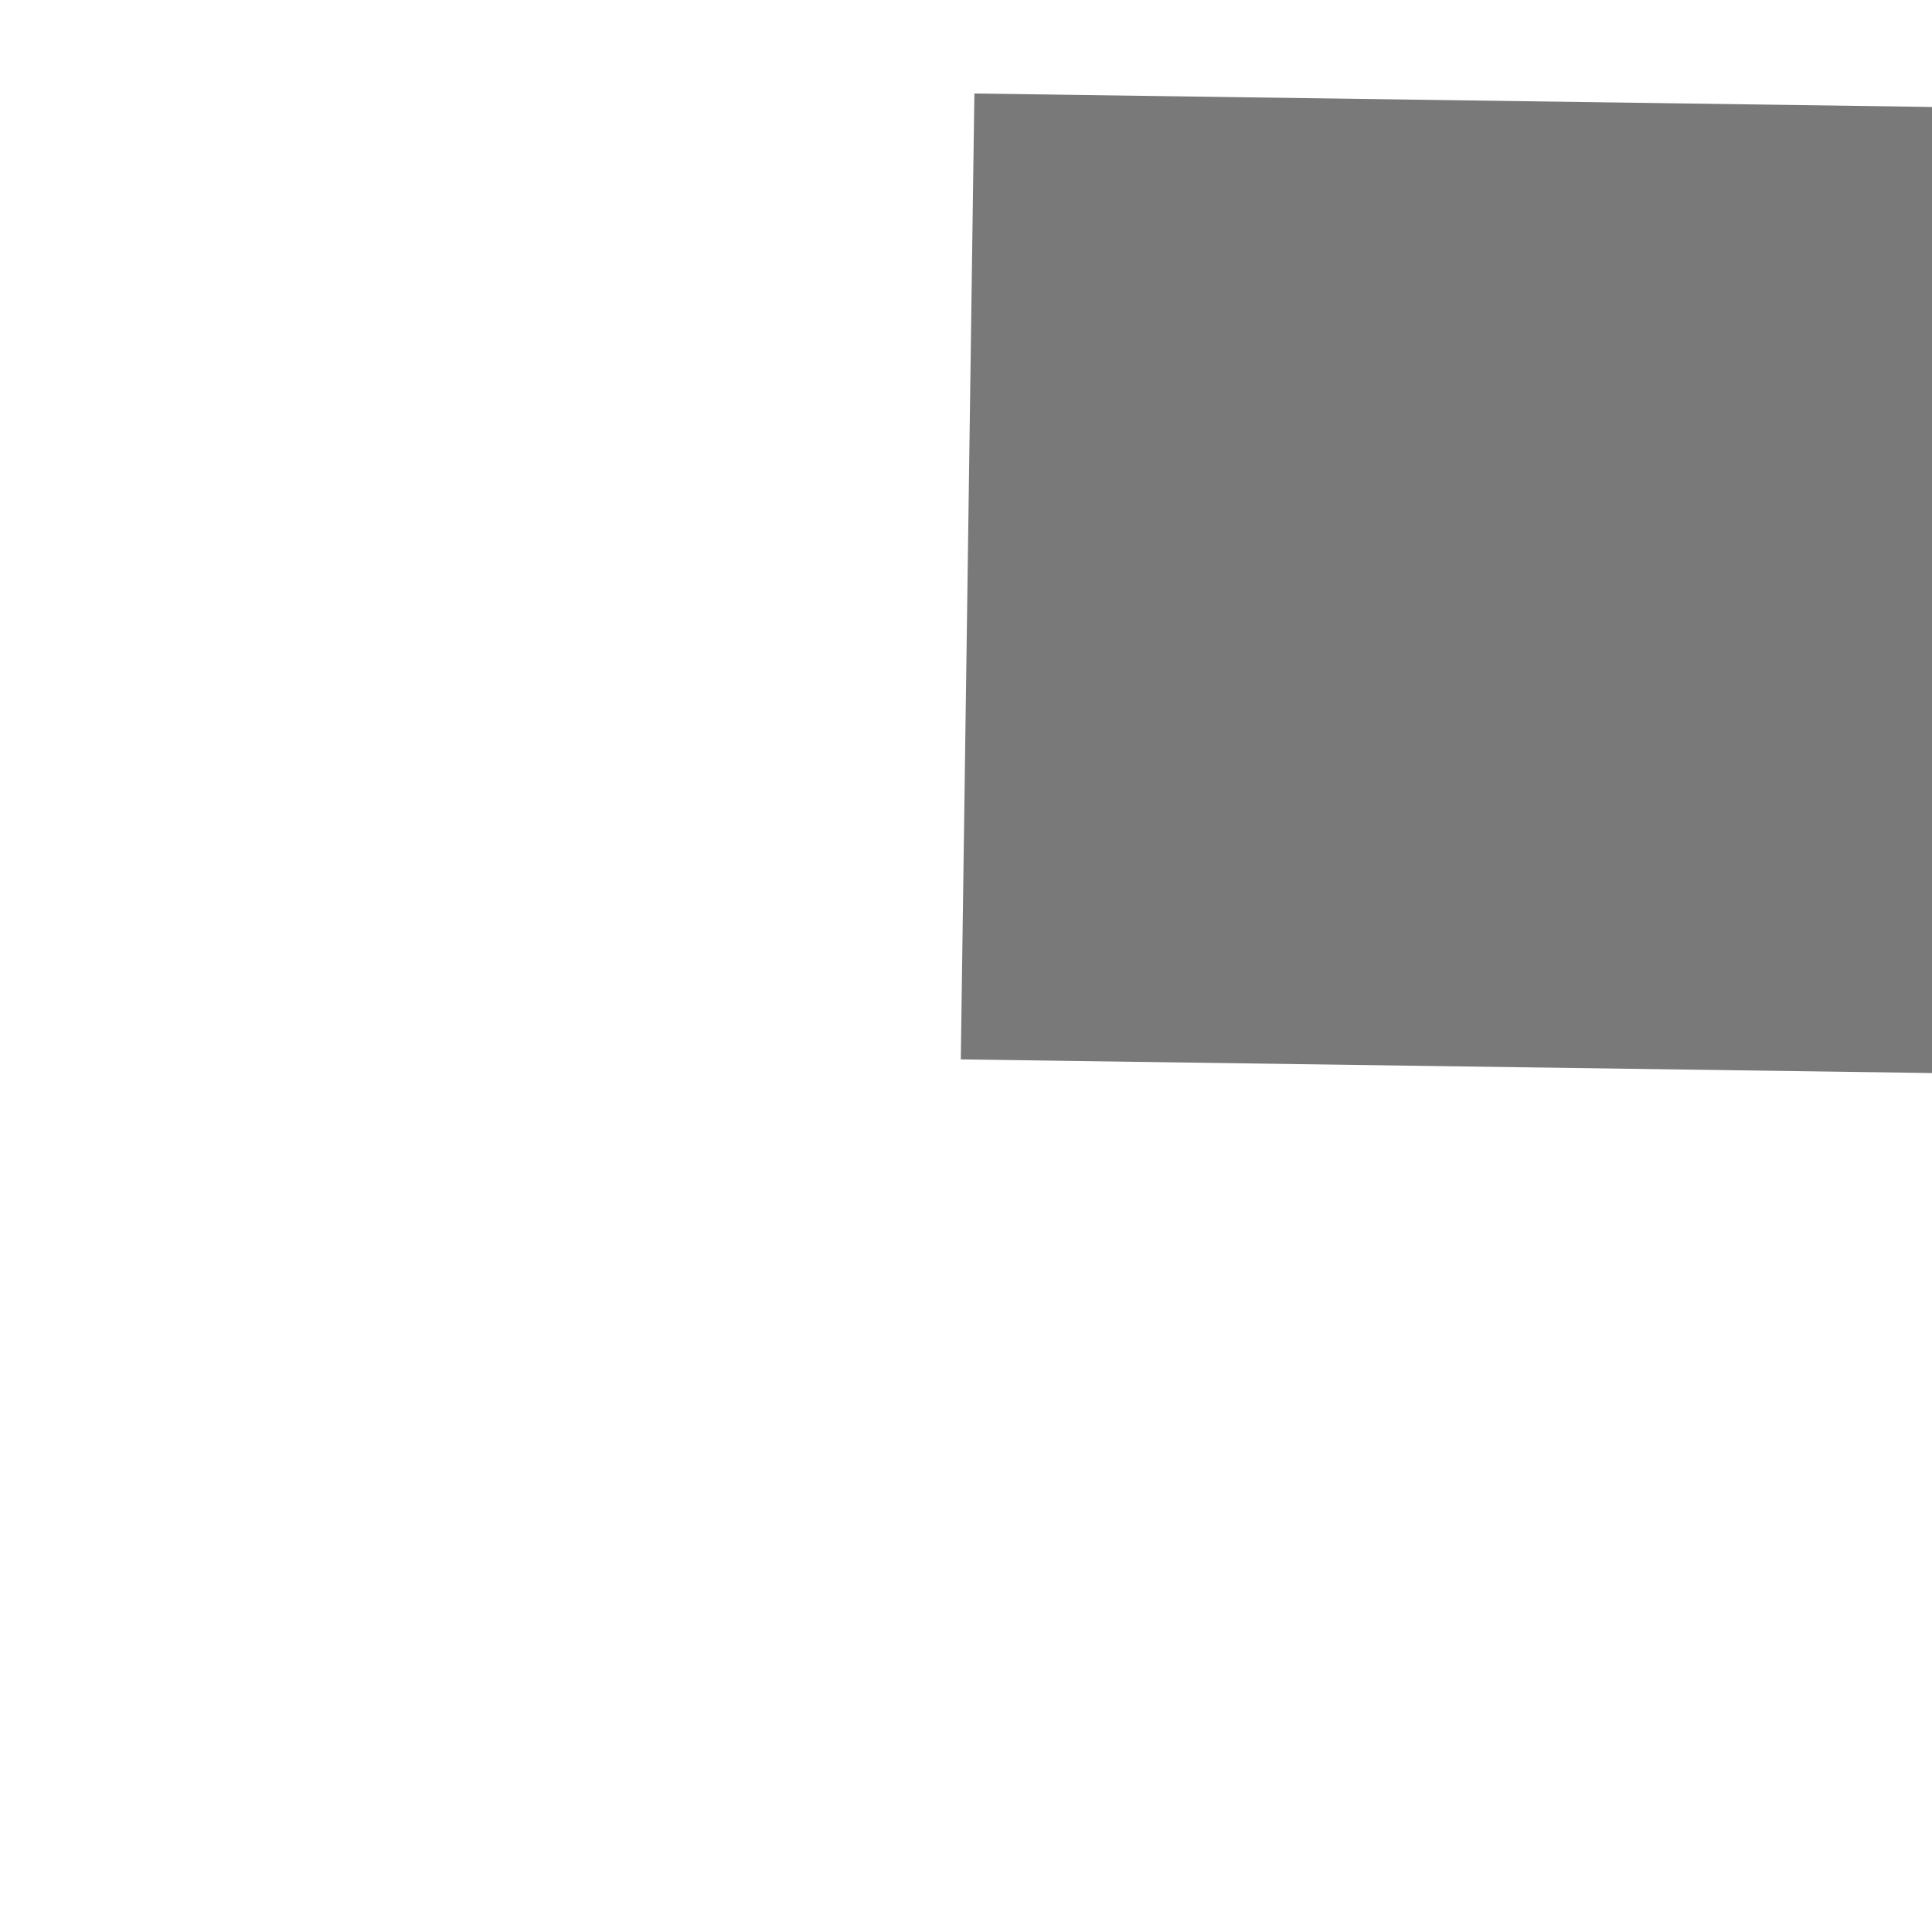
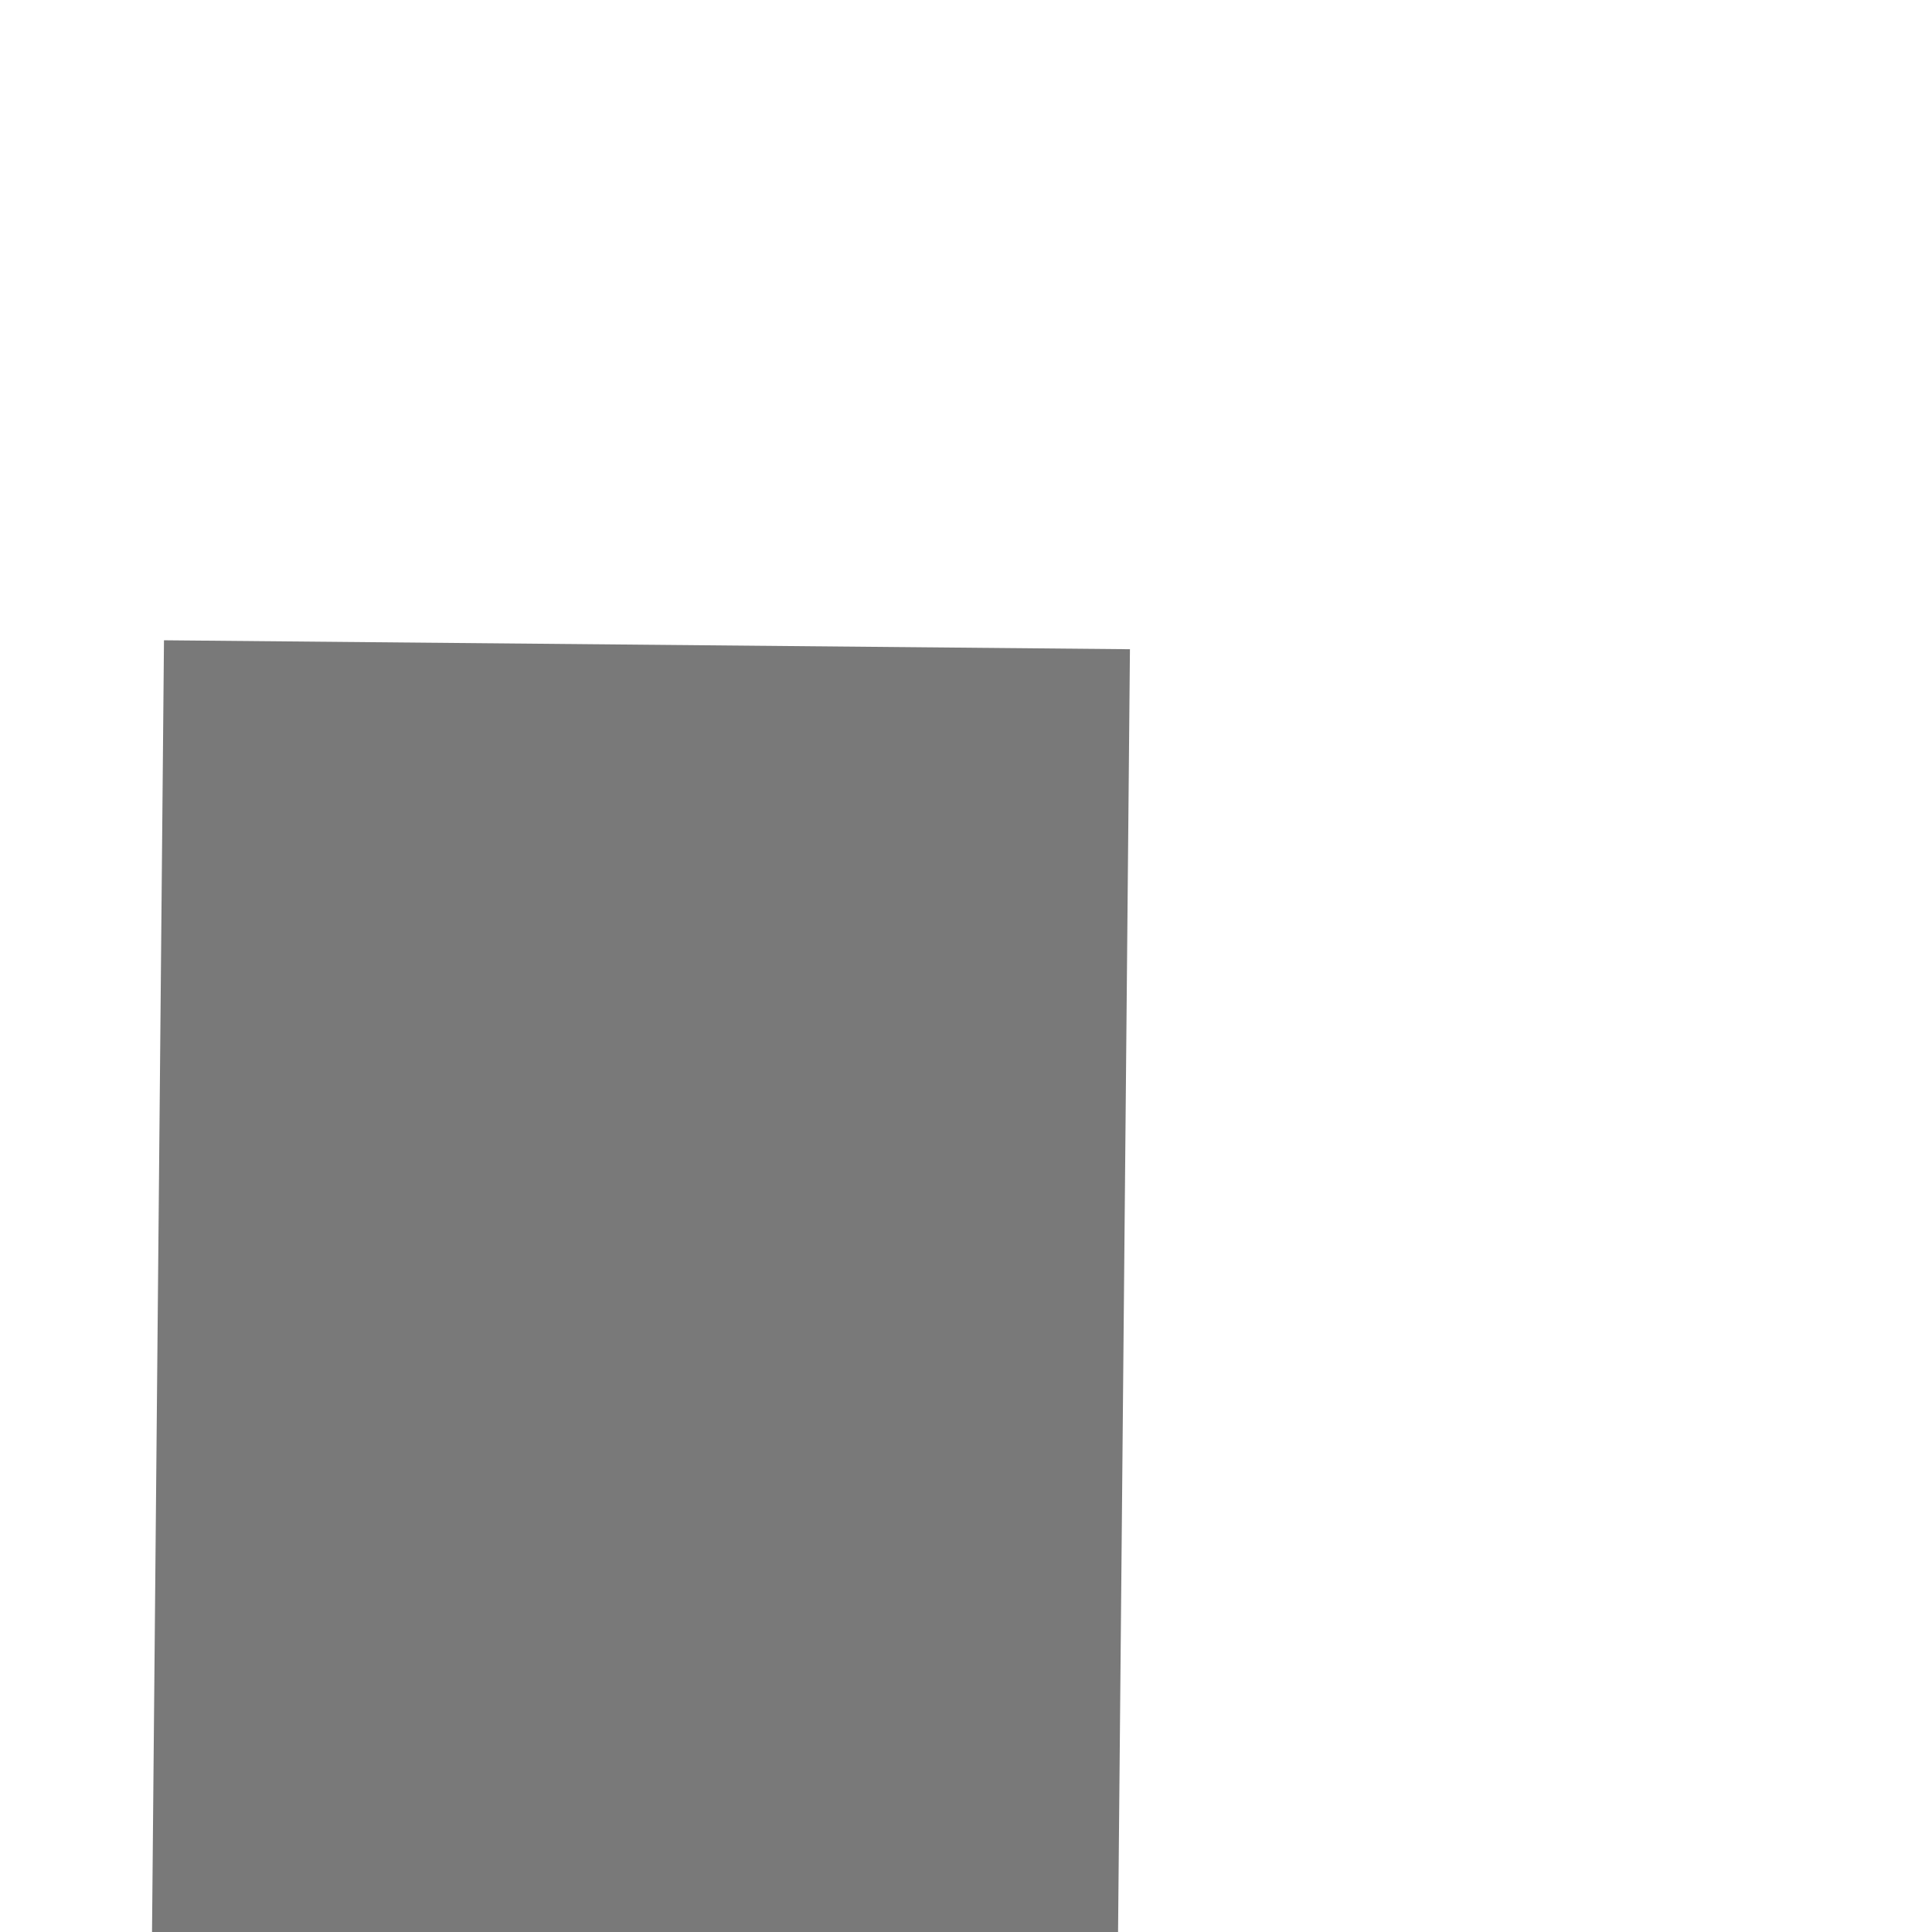
- <svg xmlns="http://www.w3.org/2000/svg" version="1.1" width="6px" height="6px" preserveAspectRatio="xMinYMid meet" viewBox="894 589  6 4">
-   <path d="M 989 599.4  L 998 590.5  L 989 581.6  L 989 599.4  Z " fill-rule="nonzero" fill="#797979" stroke="none" transform="matrix(0.9999012 0.01405484 -0.01405484 0.9999012 8.392969 -13.25863 )" />
-   <path d="M 897 590.5  L 991 590.5  " stroke-width="3" stroke="#797979" fill="none" transform="matrix(0.9999012 0.01405484 -0.01405484 0.9999012 8.392969 -13.25863 )" />
+ <svg xmlns="http://www.w3.org/2000/svg" version="1.1" width="6px" height="6px" preserveAspectRatio="xMinYMid meet" viewBox="868 367  6 4">
+   <path d="M 860.6 469  L 869.5 478  L 878.4 469  L 860.6 469  Z " fill-rule="nonzero" fill="#797979" stroke="none" transform="matrix(0.9999571 0.009258862 -0.009258862 0.9999571 3.953769 -8.032449 )" />
+   <path d="M 869.5 368  L 869.5 471  " stroke-width="3" stroke="#797979" fill="none" transform="matrix(0.9999571 0.009258862 -0.009258862 0.9999571 3.953769 -8.032449 )" />
</svg>
